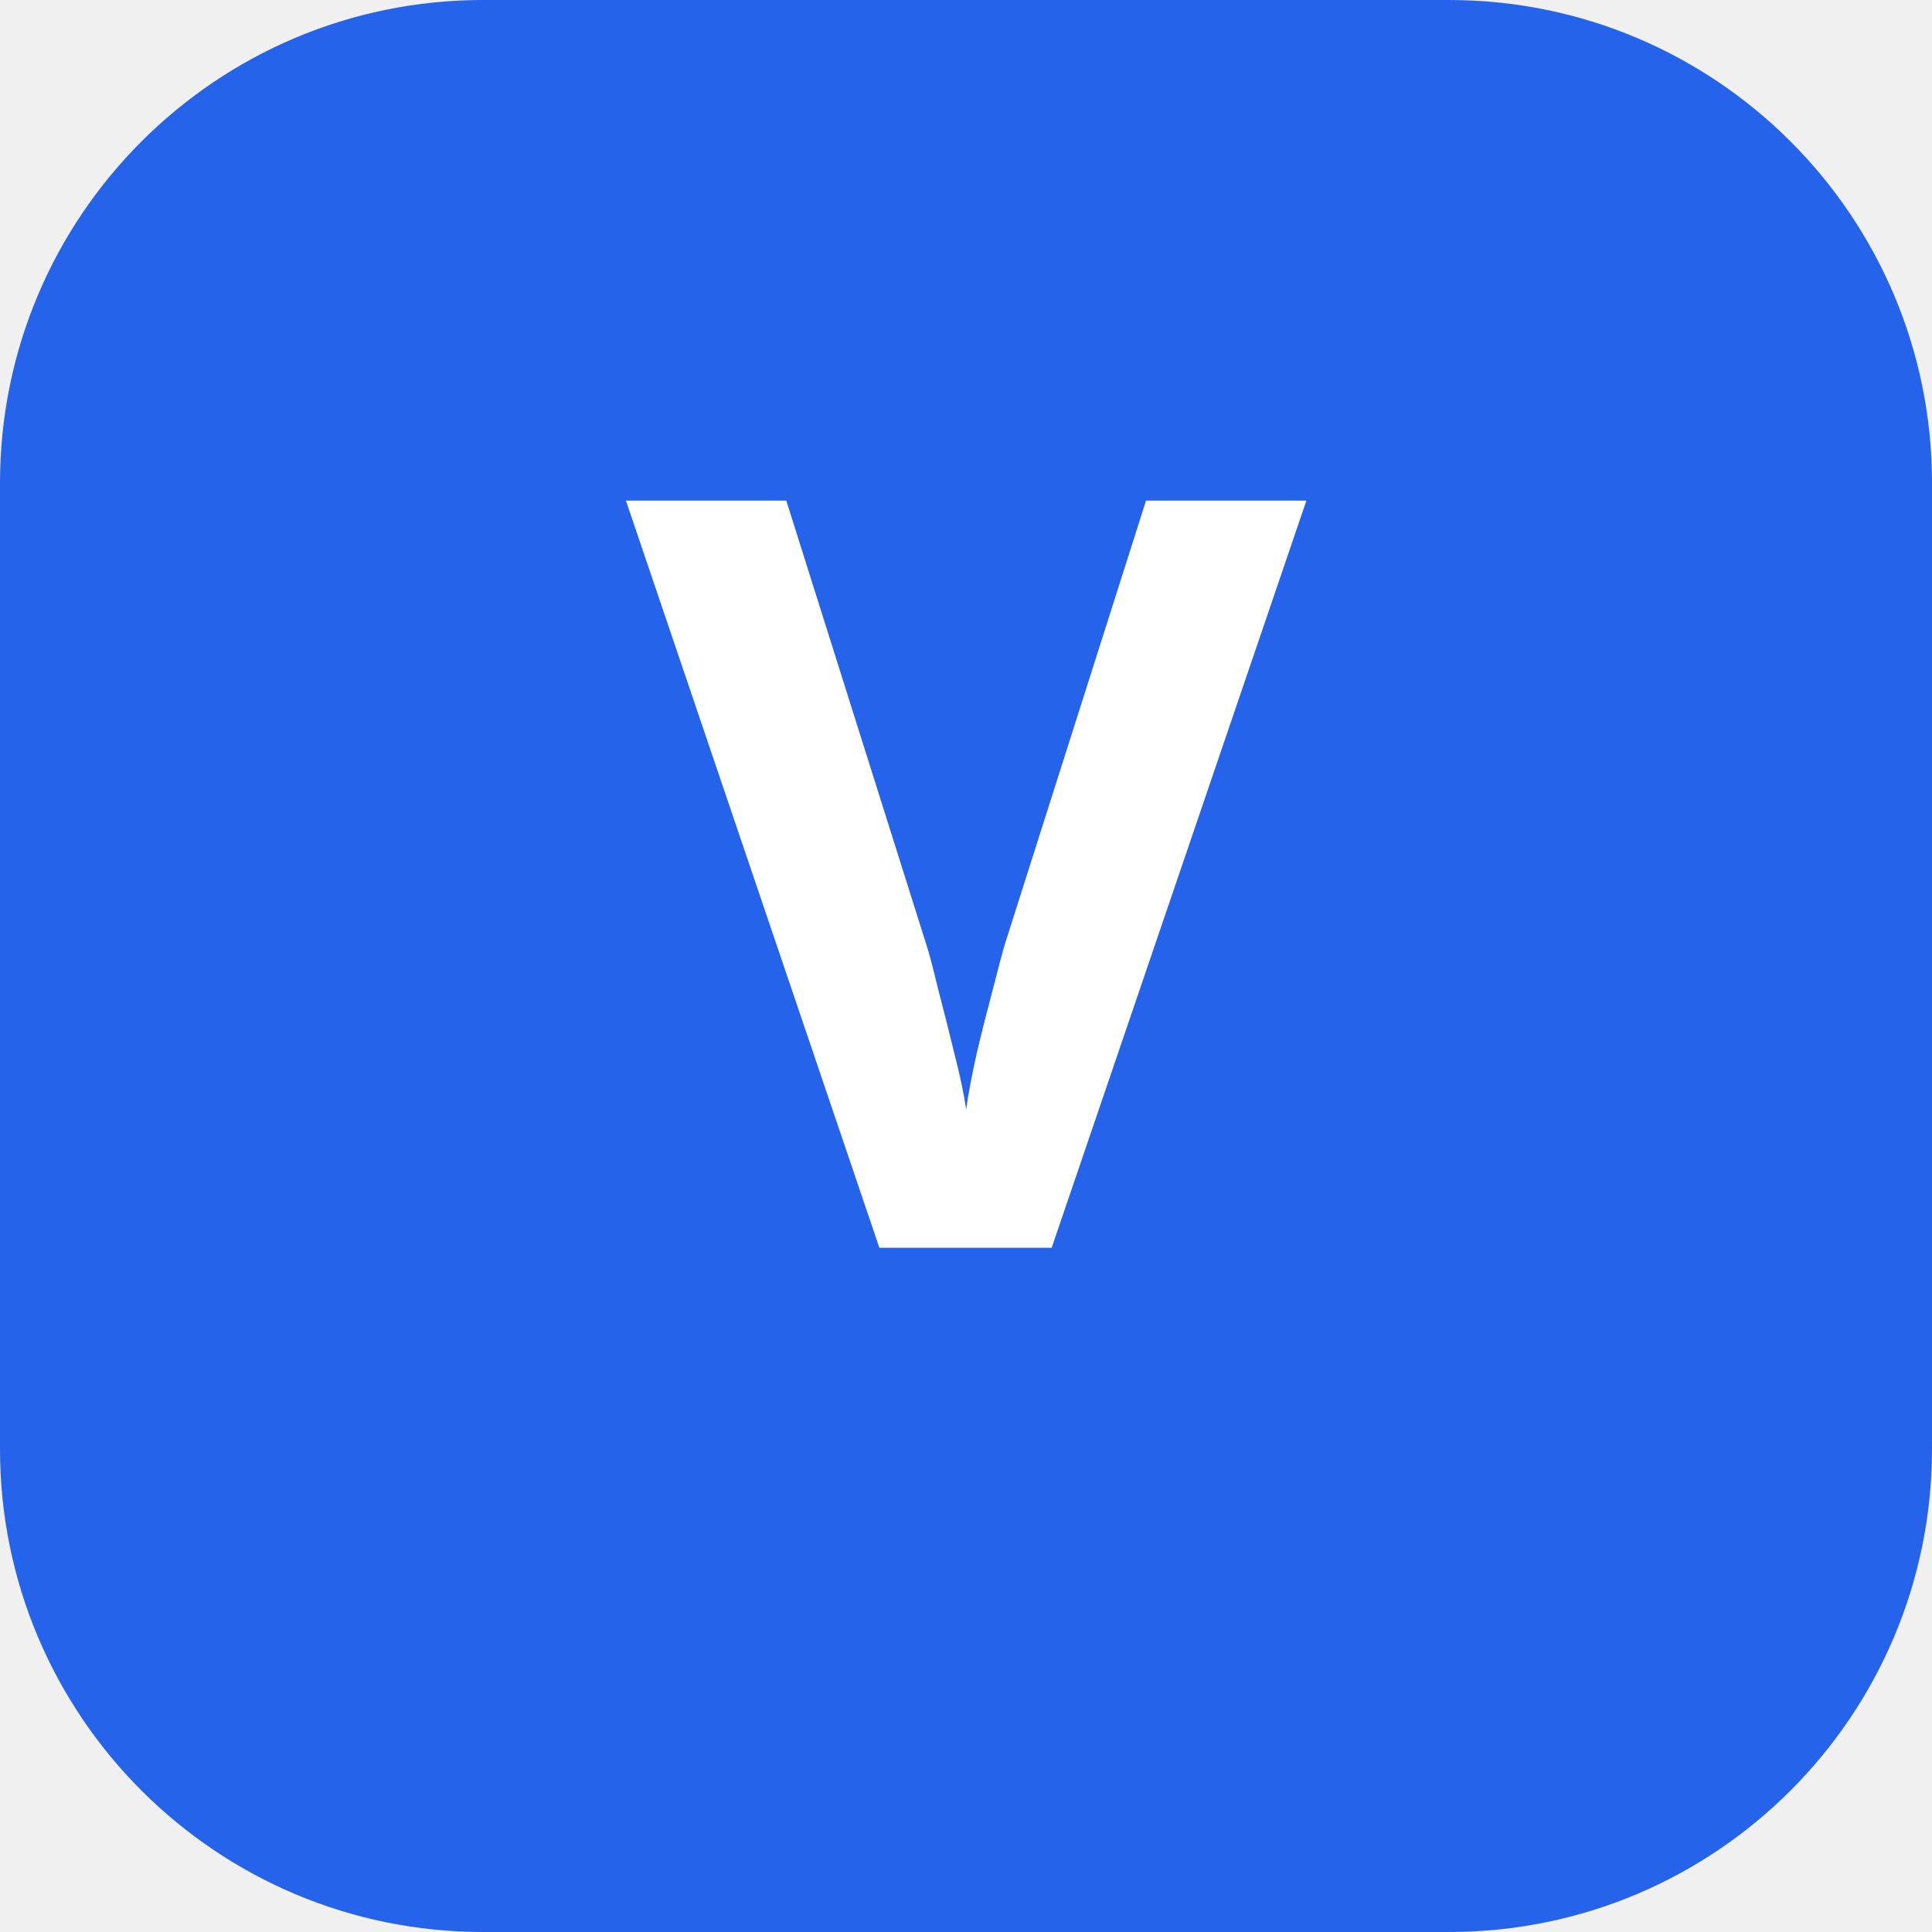
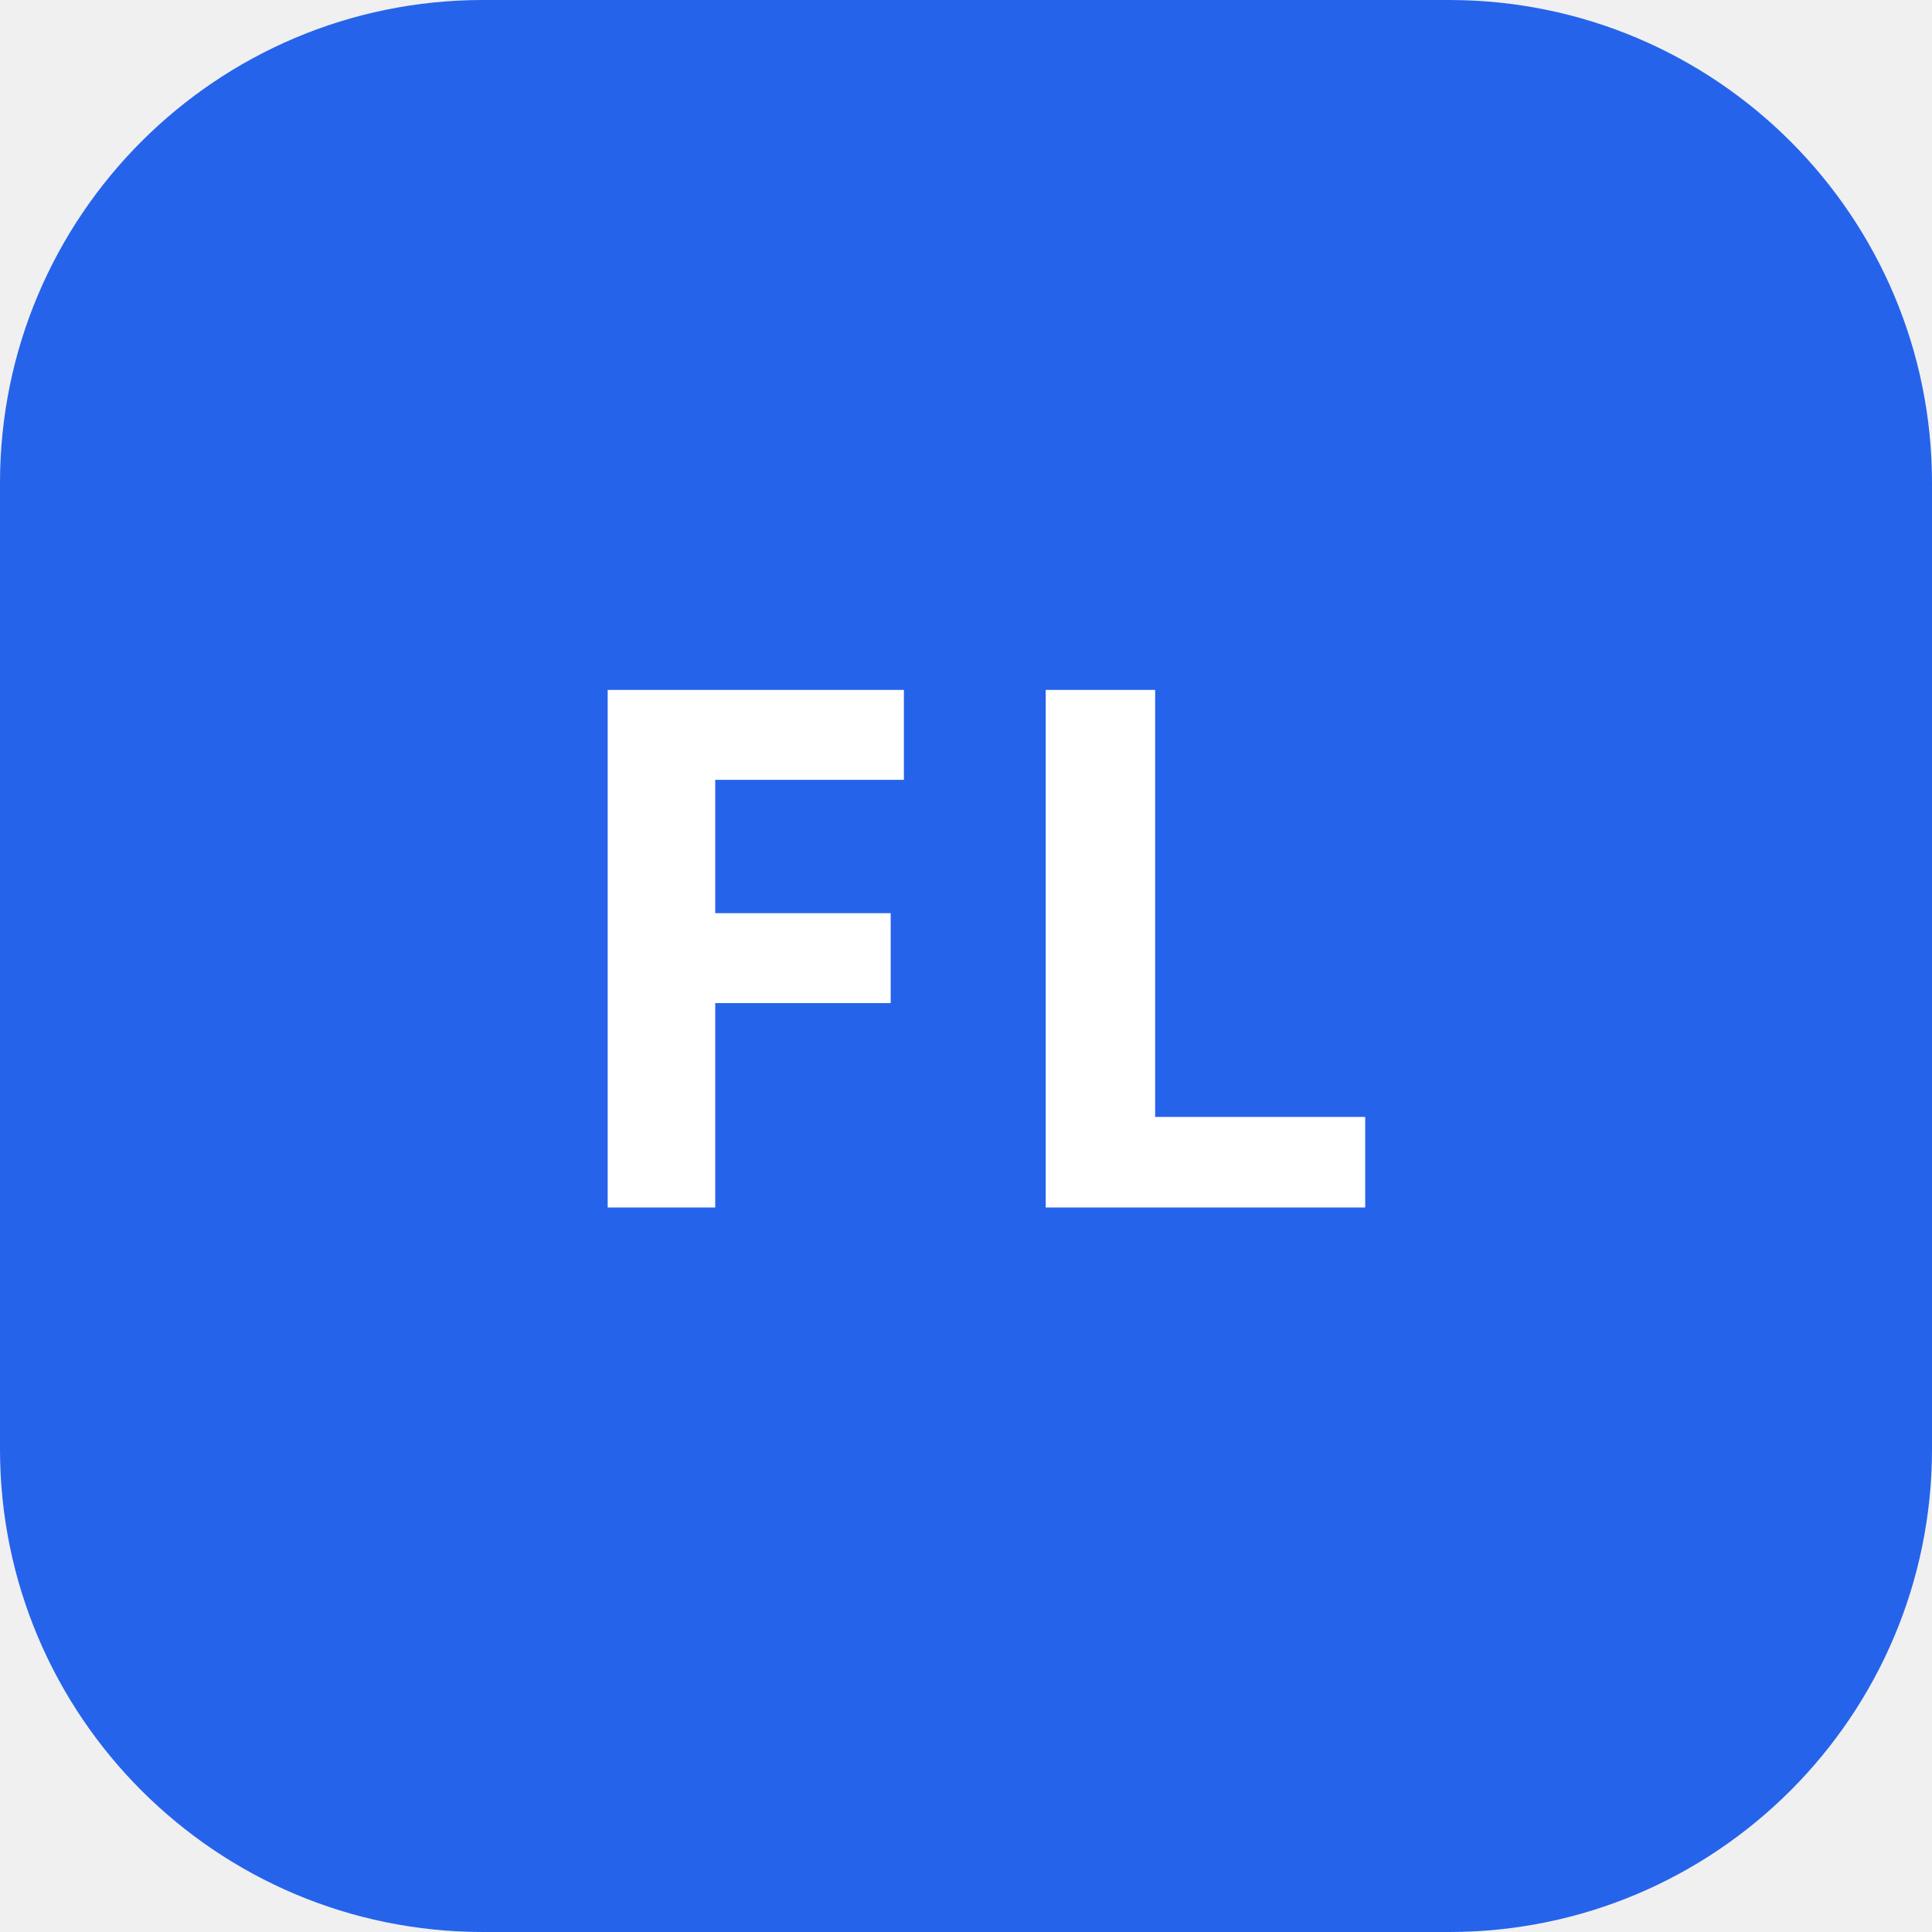
<svg xmlns="http://www.w3.org/2000/svg" width="48" height="48" viewBox="0 0 48 48" fill="none">
  <rect width="48" height="48" rx="12" fill="#2563eb" />
-   <text x="24" y="31" text-anchor="middle" fill="white" font-size="26" font-weight="700" font-family="system-ui, sans-serif">V</text>
+   <text x="24" y="30" text-anchor="middle" fill="white" font-size="18" font-weight="700" font-family="system-ui, sans-serif" letter-spacing="1">FL</text>
</svg>
